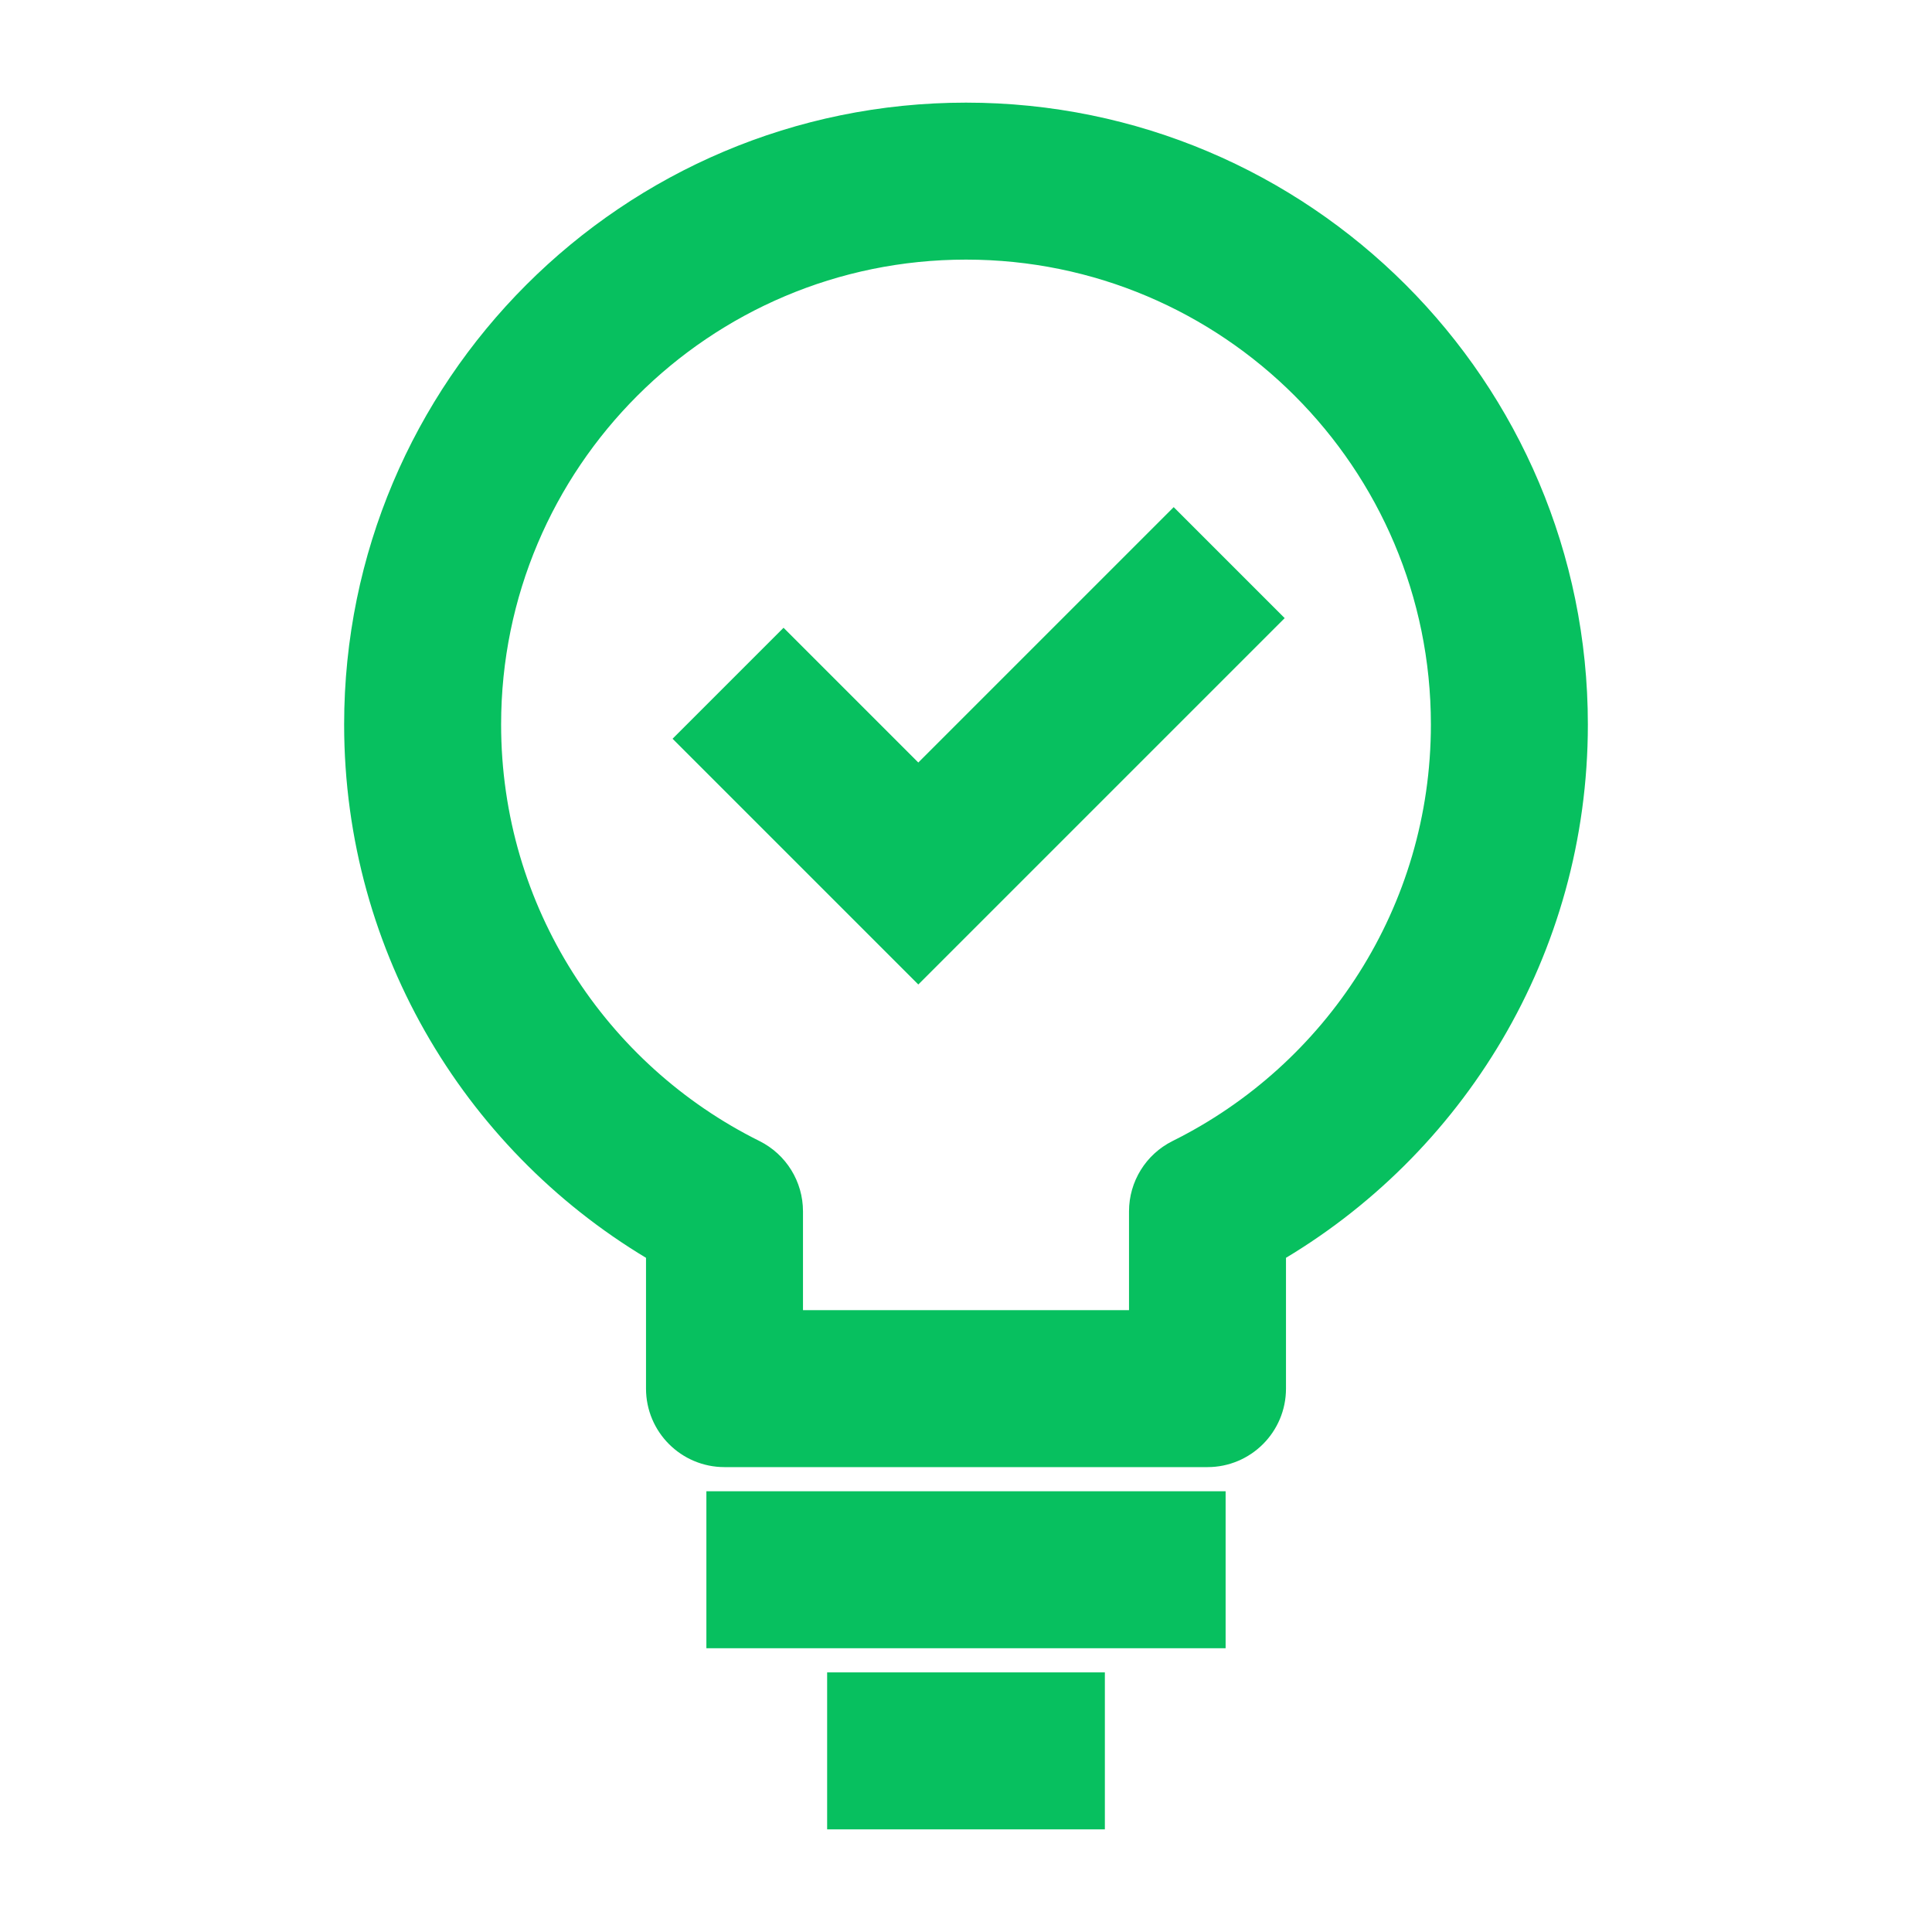
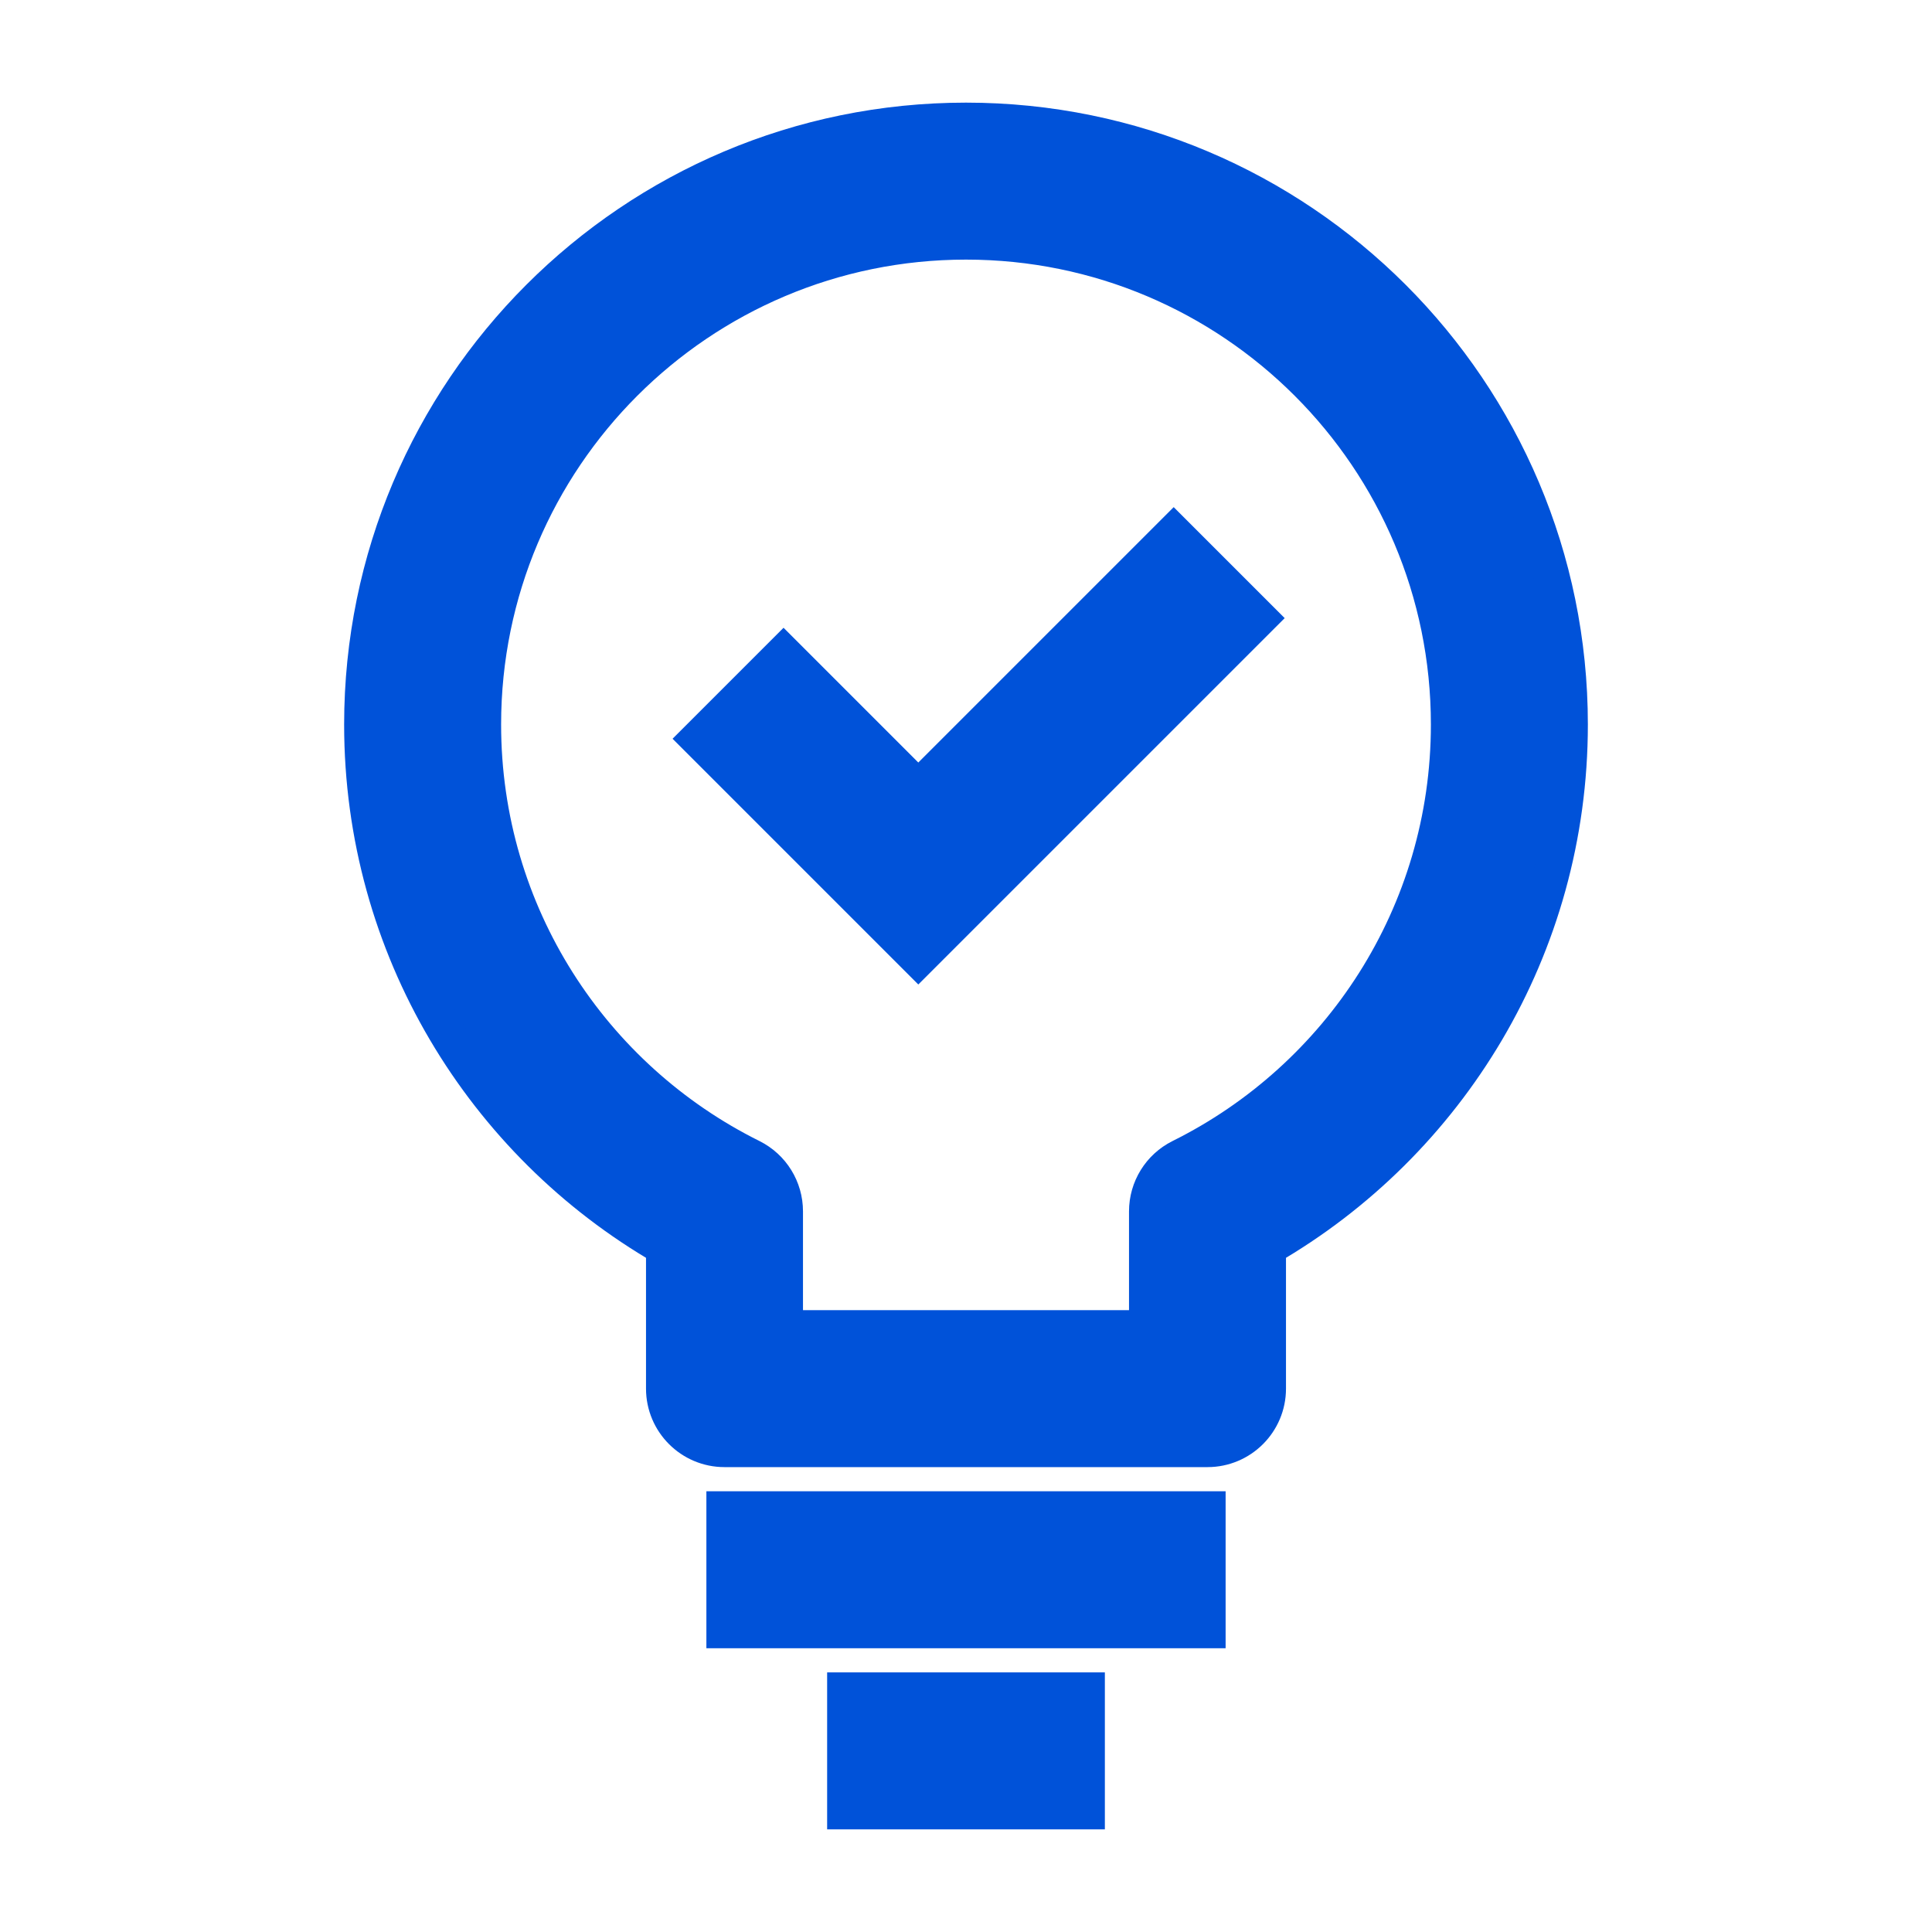
<svg xmlns="http://www.w3.org/2000/svg" fill="none" viewBox="0 0 16 16" width="128" height="128">
-   <path fill-rule="evenodd" clip-rule="evenodd" d="M8 2C5.791 2 4 3.791 4 6C4 7.57 4.904 8.929 6.223 9.584C6.393 9.669 6.5 9.842 6.5 10.032V11H9.5V10.032C9.5 9.842 9.607 9.669 9.777 9.584C11.096 8.929 12 7.57 12 6C12 3.791 10.209 2 8 2ZM3 6C3 3.239 5.239 1 8 1C10.761 1 13 3.239 13 6C13 7.851 11.994 9.467 10.5 10.331V11.5C10.5 11.776 10.276 12 10 12H6C5.724 12 5.5 11.776 5.5 11.5V10.331C4.006 9.467 3 7.851 3 6Z" fill="#07C05F" stroke="#07C05F" stroke-width="0.3" />
-   <path fill-rule="evenodd" clip-rule="evenodd" d="M10 13.5H6V12.5H10V13.5Z" fill="#07C05F" stroke="#07C05F" stroke-width="0.3" />
-   <path fill-rule="evenodd" clip-rule="evenodd" d="M9 15H7V14H9V15Z" fill="#07C05F" stroke="#07C05F" stroke-width="0.3" />
-   <path fill-rule="evenodd" clip-rule="evenodd" d="M10.427 5.119L7.605 7.941L5.782 6.118L6.489 5.411L7.605 6.527L9.72 4.412L10.427 5.119Z" fill="#07C05F" stroke="#07C05F" stroke-width="0.3" />
+   <path fill-rule="evenodd" clip-rule="evenodd" d="M8 2C5.791 2 4 3.791 4 6C4 7.57 4.904 8.929 6.223 9.584C6.393 9.669 6.5 9.842 6.5 10.032V11H9.5V10.032C9.5 9.842 9.607 9.669 9.777 9.584C11.096 8.929 12 7.57 12 6C12 3.791 10.209 2 8 2ZM3 6C3 3.239 5.239 1 8 1C10.761 1 13 3.239 13 6C13 7.851 11.994 9.467 10.5 10.331V11.5C10.5 11.776 10.276 12 10 12H6C5.724 12 5.5 11.776 5.5 11.5V10.331C4.006 9.467 3 7.851 3 6Z" fill="#0052D9" stroke="#0052D9" stroke-width="0.3" />
+   <path fill-rule="evenodd" clip-rule="evenodd" d="M10 13.5H6V12.5H10V13.5Z" fill="#0052D9" stroke="#0052D9" stroke-width="0.3" />
+   <path fill-rule="evenodd" clip-rule="evenodd" d="M9 15H7V14H9V15Z" fill="#0052D9" stroke="#0052D9" stroke-width="0.3" />
+   <path fill-rule="evenodd" clip-rule="evenodd" d="M10.427 5.119L7.605 7.941L5.782 6.118L6.489 5.411L7.605 6.527L9.72 4.412L10.427 5.119Z" fill="#0052D9" stroke="#0052D9" stroke-width="0.3" />
</svg>
